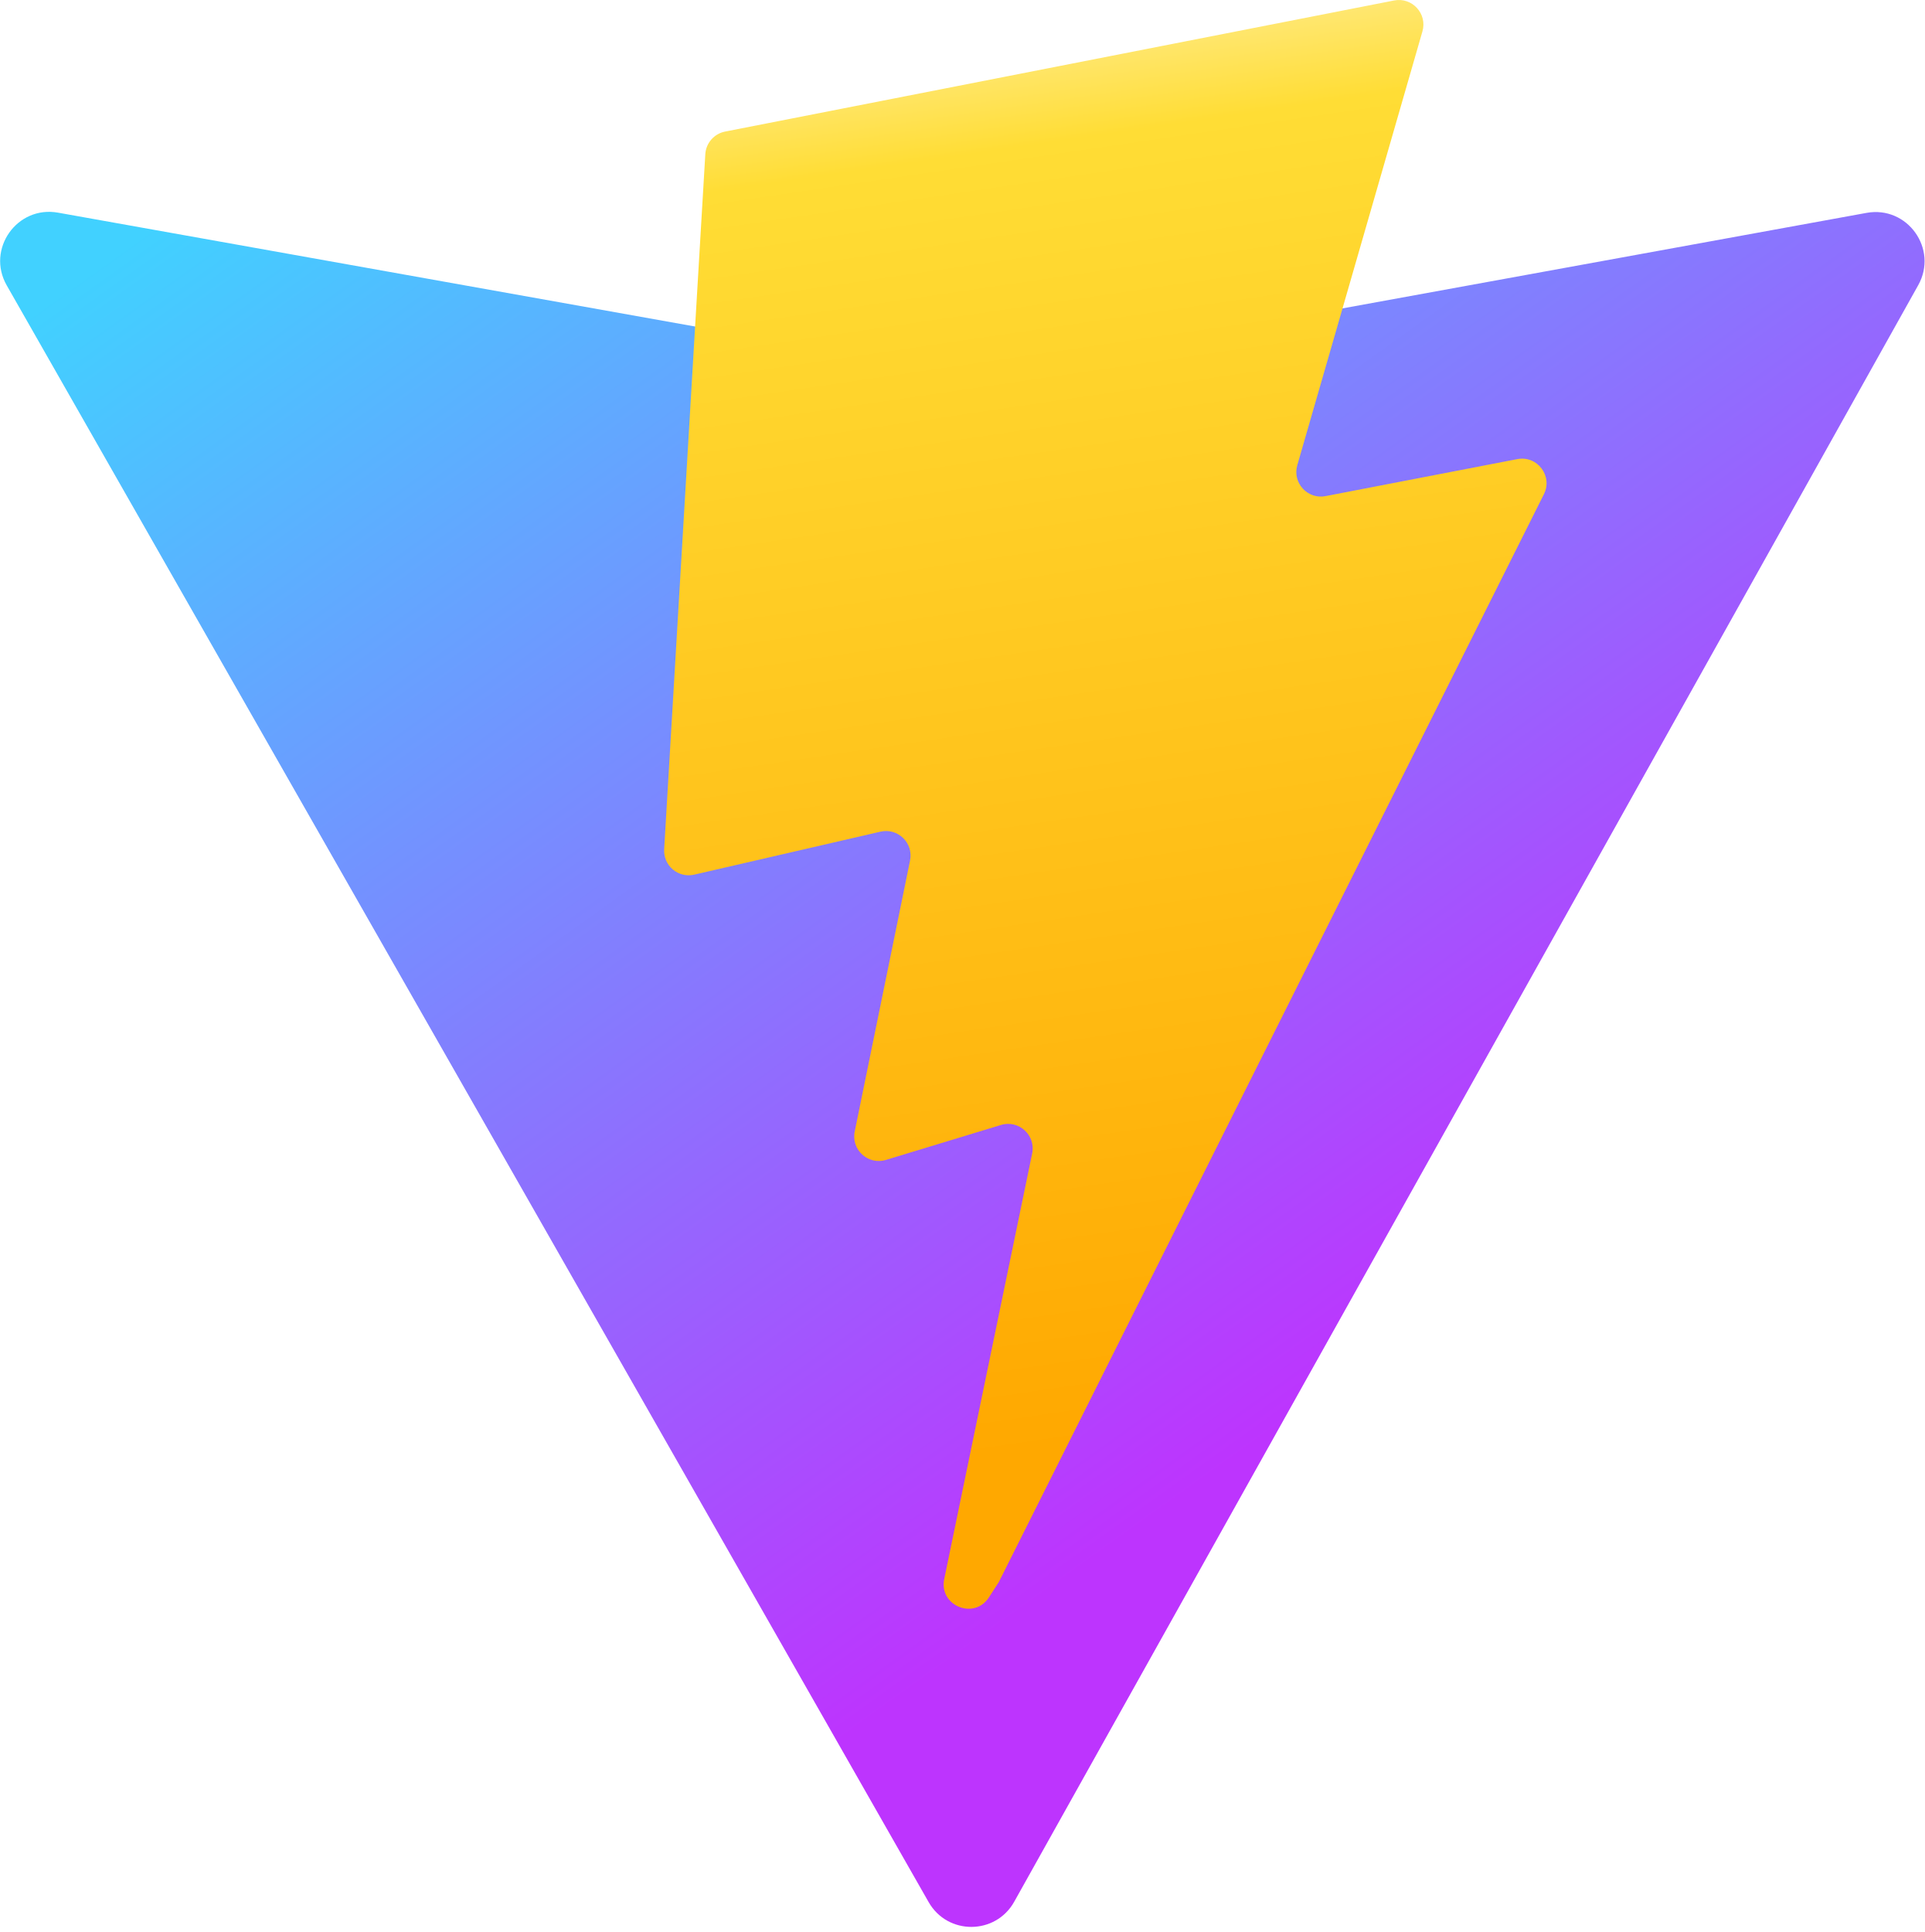
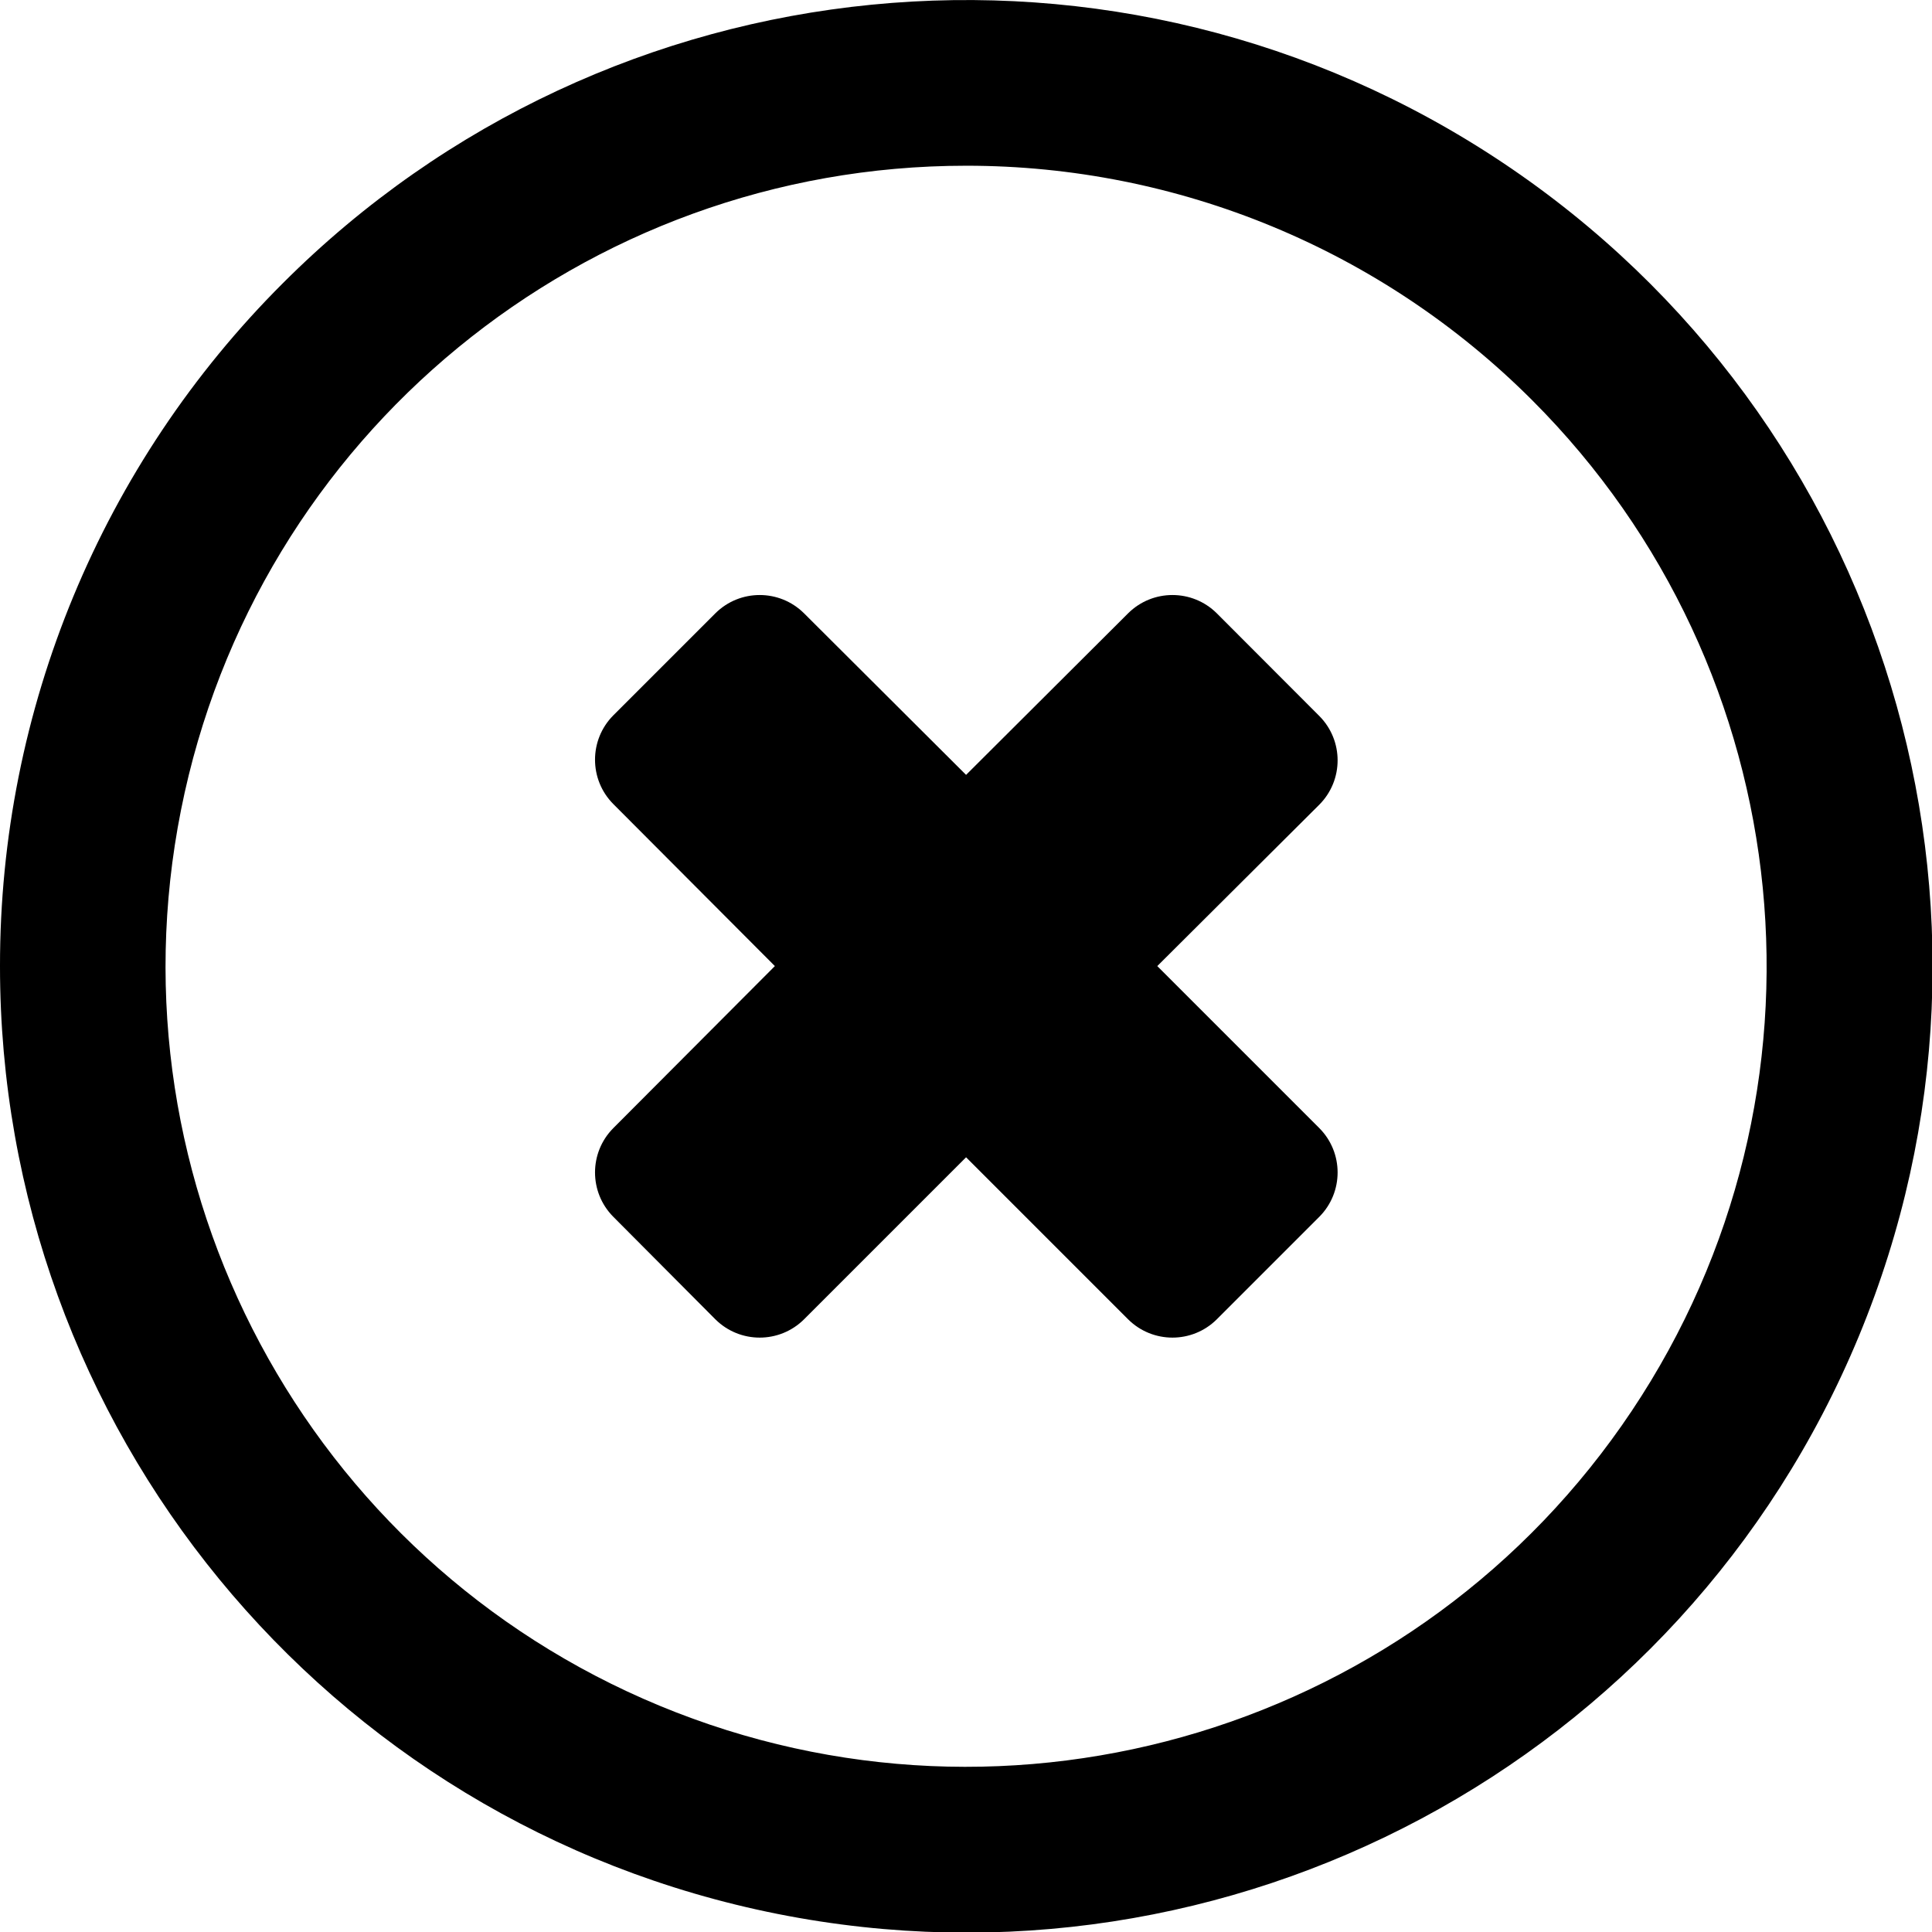
- <svg xmlns="http://www.w3.org/2000/svg" aria-hidden="true" role="img" class="iconify iconify--logos" width="31.88" height="32" preserveAspectRatio="xMidYMid meet" viewBox="0 0 256 257">
-   <defs>
-     <linearGradient id="IconifyId1813088fe1fbc01fb466" x1="-.828%" x2="57.636%" y1="7.652%" y2="78.411%">
-       <stop offset="0%" stop-color="#41D1FF" />
-       <stop offset="100%" stop-color="#BD34FE" />
-     </linearGradient>
-     <linearGradient id="IconifyId1813088fe1fbc01fb467" x1="43.376%" x2="50.316%" y1="2.242%" y2="89.03%">
-       <stop offset="0%" stop-color="#FFEA83" />
-       <stop offset="8.333%" stop-color="#FFDD35" />
-       <stop offset="100%" stop-color="#FFA800" />
-     </linearGradient>
-   </defs>
-   <path fill="url(#IconifyId1813088fe1fbc01fb466)" d="M255.153 37.938L134.897 252.976c-2.483 4.44-8.862 4.466-11.382.048L.875 37.958c-2.746-4.814 1.371-10.646 6.827-9.67l120.385 21.517a6.537 6.537 0 0 0 2.322-.004l117.867-21.483c5.438-.991 9.574 4.796 6.877 9.62Z" />
-   <path fill="url(#IconifyId1813088fe1fbc01fb467)" d="M185.432.063L96.44 17.501a3.268 3.268 0 0 0-2.634 3.014l-5.474 92.456a3.268 3.268 0 0 0 3.997 3.378l24.777-5.718c2.318-.535 4.413 1.507 3.936 3.838l-7.361 36.047c-.495 2.426 1.782 4.5 4.151 3.78l15.304-4.649c2.372-.72 4.652 1.36 4.15 3.788l-11.698 56.621c-.732 3.542 3.979 5.473 5.943 2.437l1.313-2.028l72.516-144.72c1.215-2.423-.88-5.186-3.54-4.672l-25.505 4.922c-2.396.462-4.435-1.77-3.759-4.114l16.646-57.705c.677-2.35-1.37-4.583-3.769-4.113Z" />
+ <svg xmlns="http://www.w3.org/2000/svg" id="Layer_1" data-name="Layer 1" viewBox="0 0 122.87 122.87">
+   <path d="M18,18A61.45,61.45,0,1,1,0,61.44,61.28,61.28,0,0,1,18,18ZM77.38,39l6.53,6.54a4,4,0,0,1,0,5.63L73.6,61.44,83.91,71.75a4,4,0,0,1,0,5.63l-6.53,6.53a4,4,0,0,1-5.63,0L61.44,73.6,51.13,83.91a4,4,0,0,1-5.63,0L39,77.38a4,4,0,0,1,0-5.63L49.28,61.44,39,51.13a4,4,0,0,1,0-5.63L45.5,39a4,4,0,0,1,5.63,0L61.44,49.28,71.75,39a4,4,0,0,1,5.63,0ZM61.44,10.54a50.91,50.91,0,1,0,36,14.91,50.83,50.83,0,0,0-36-14.91Z" />
</svg>
